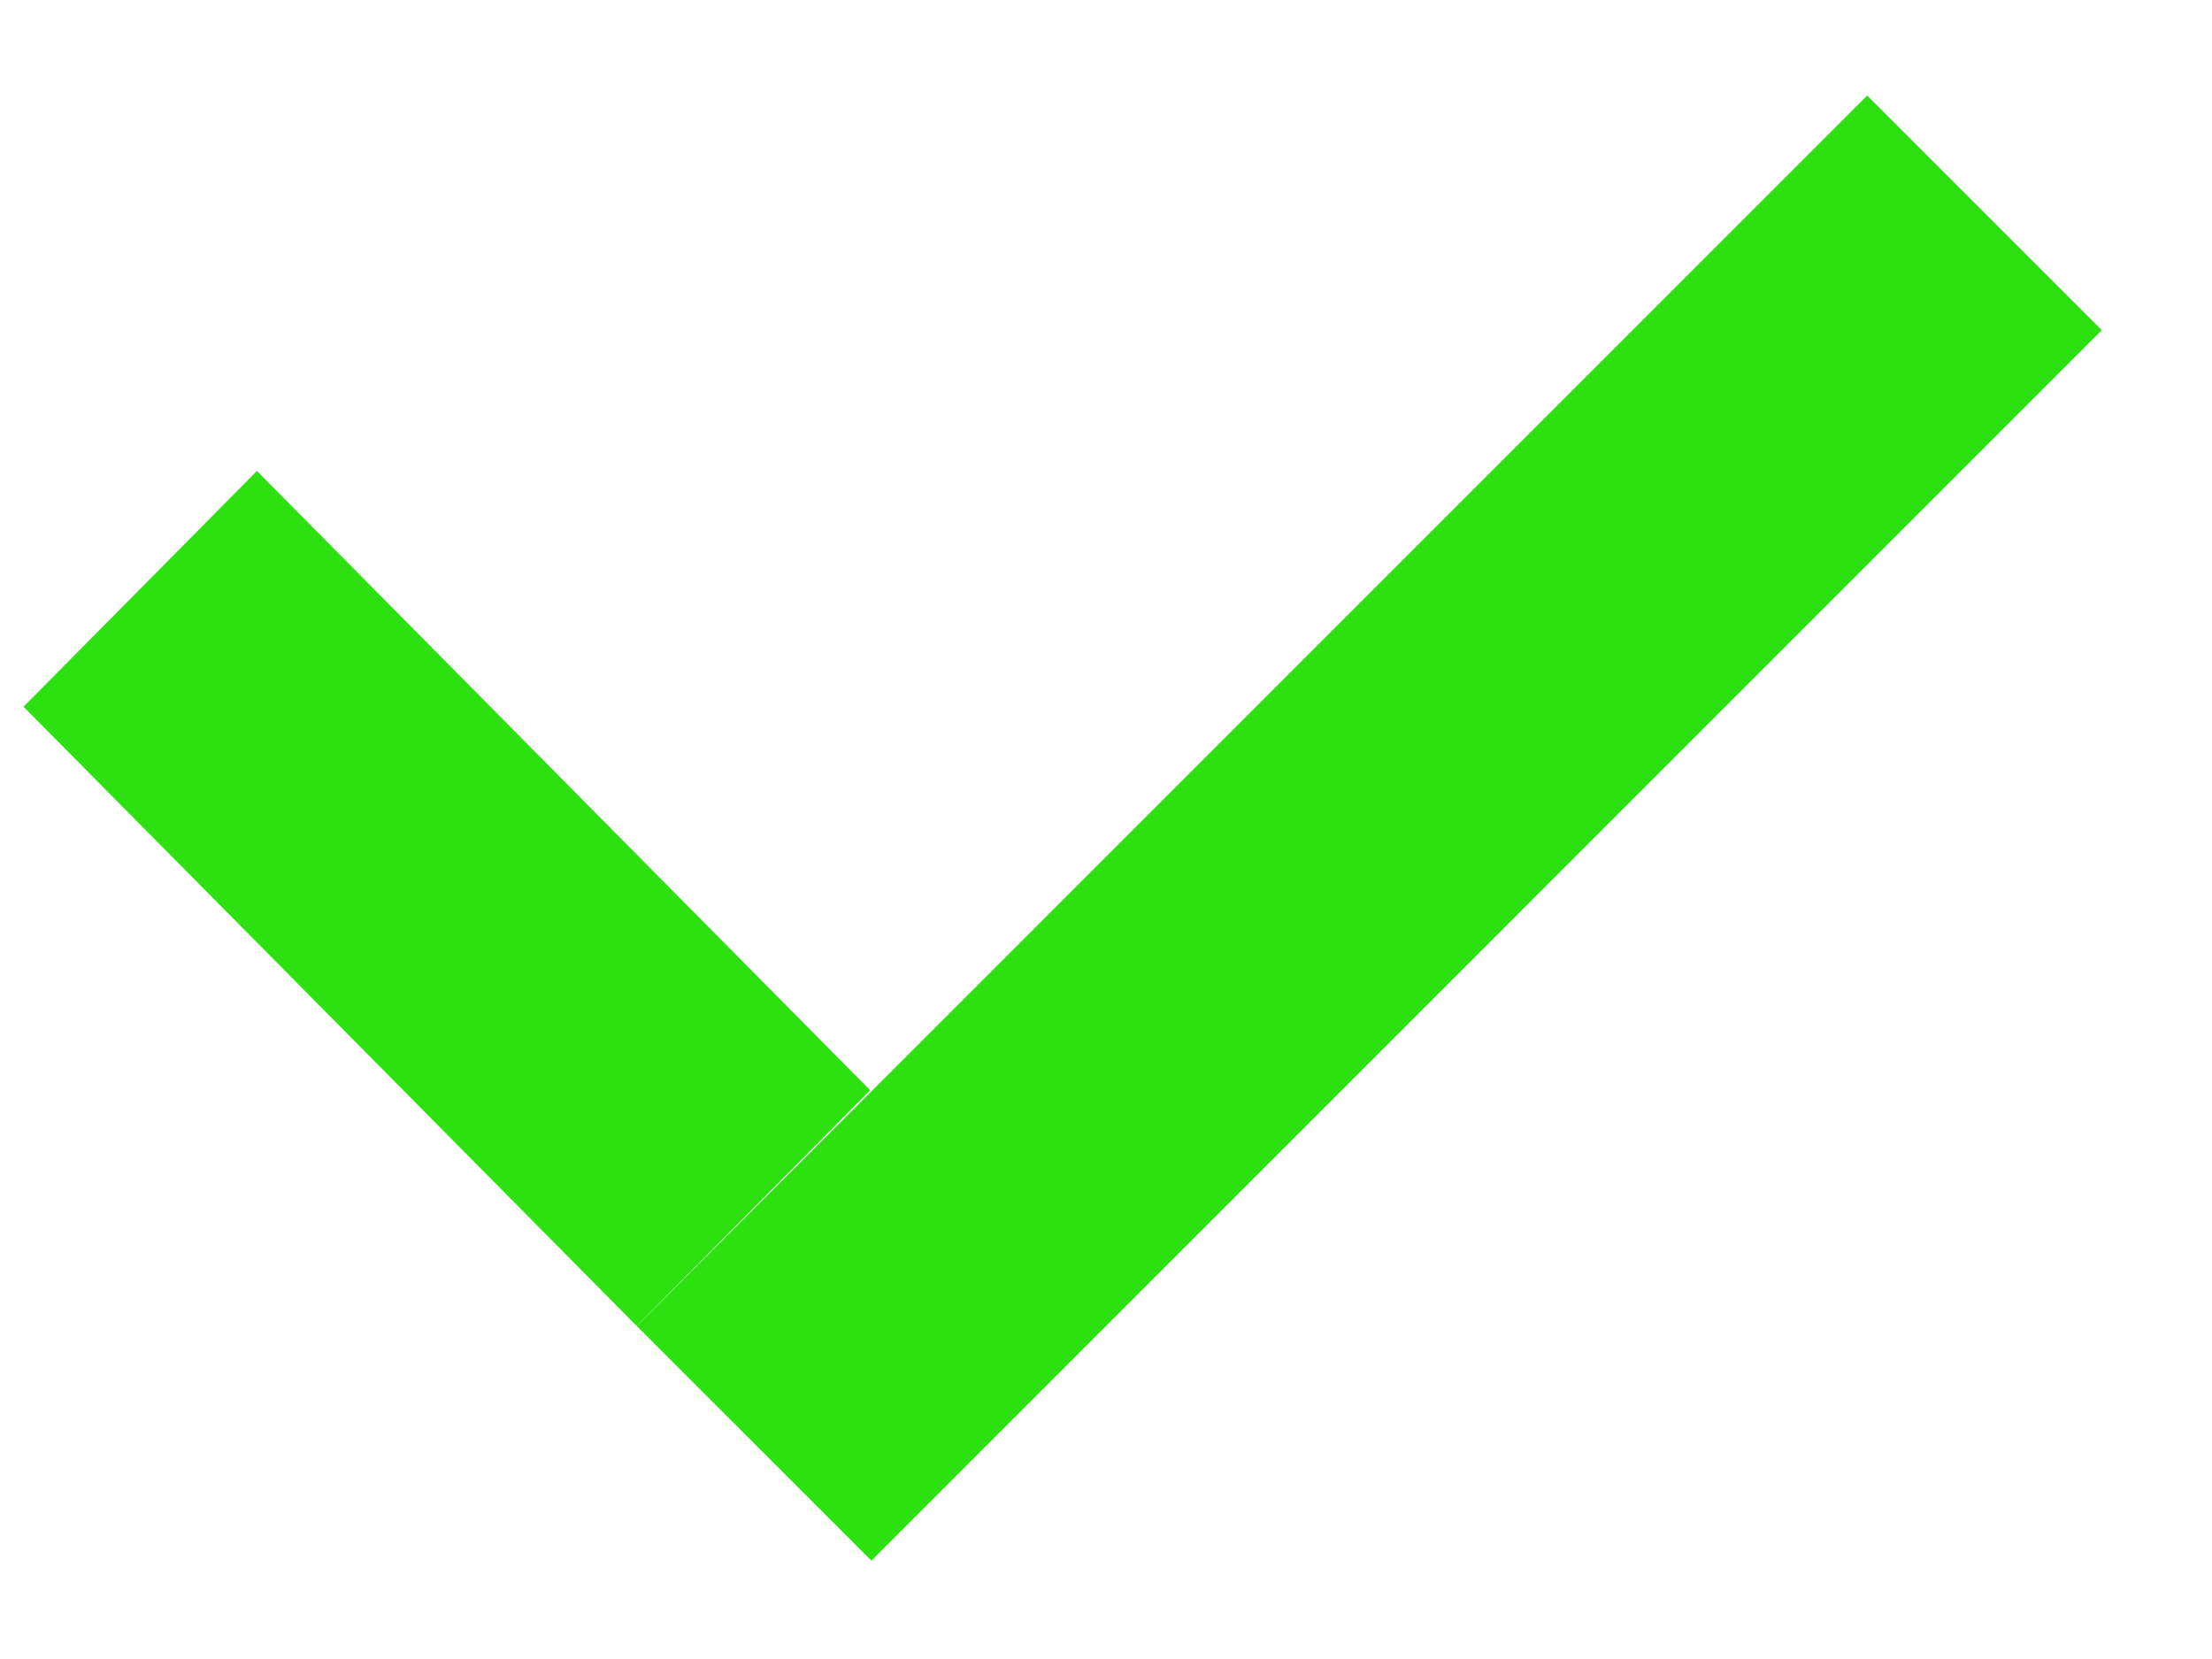
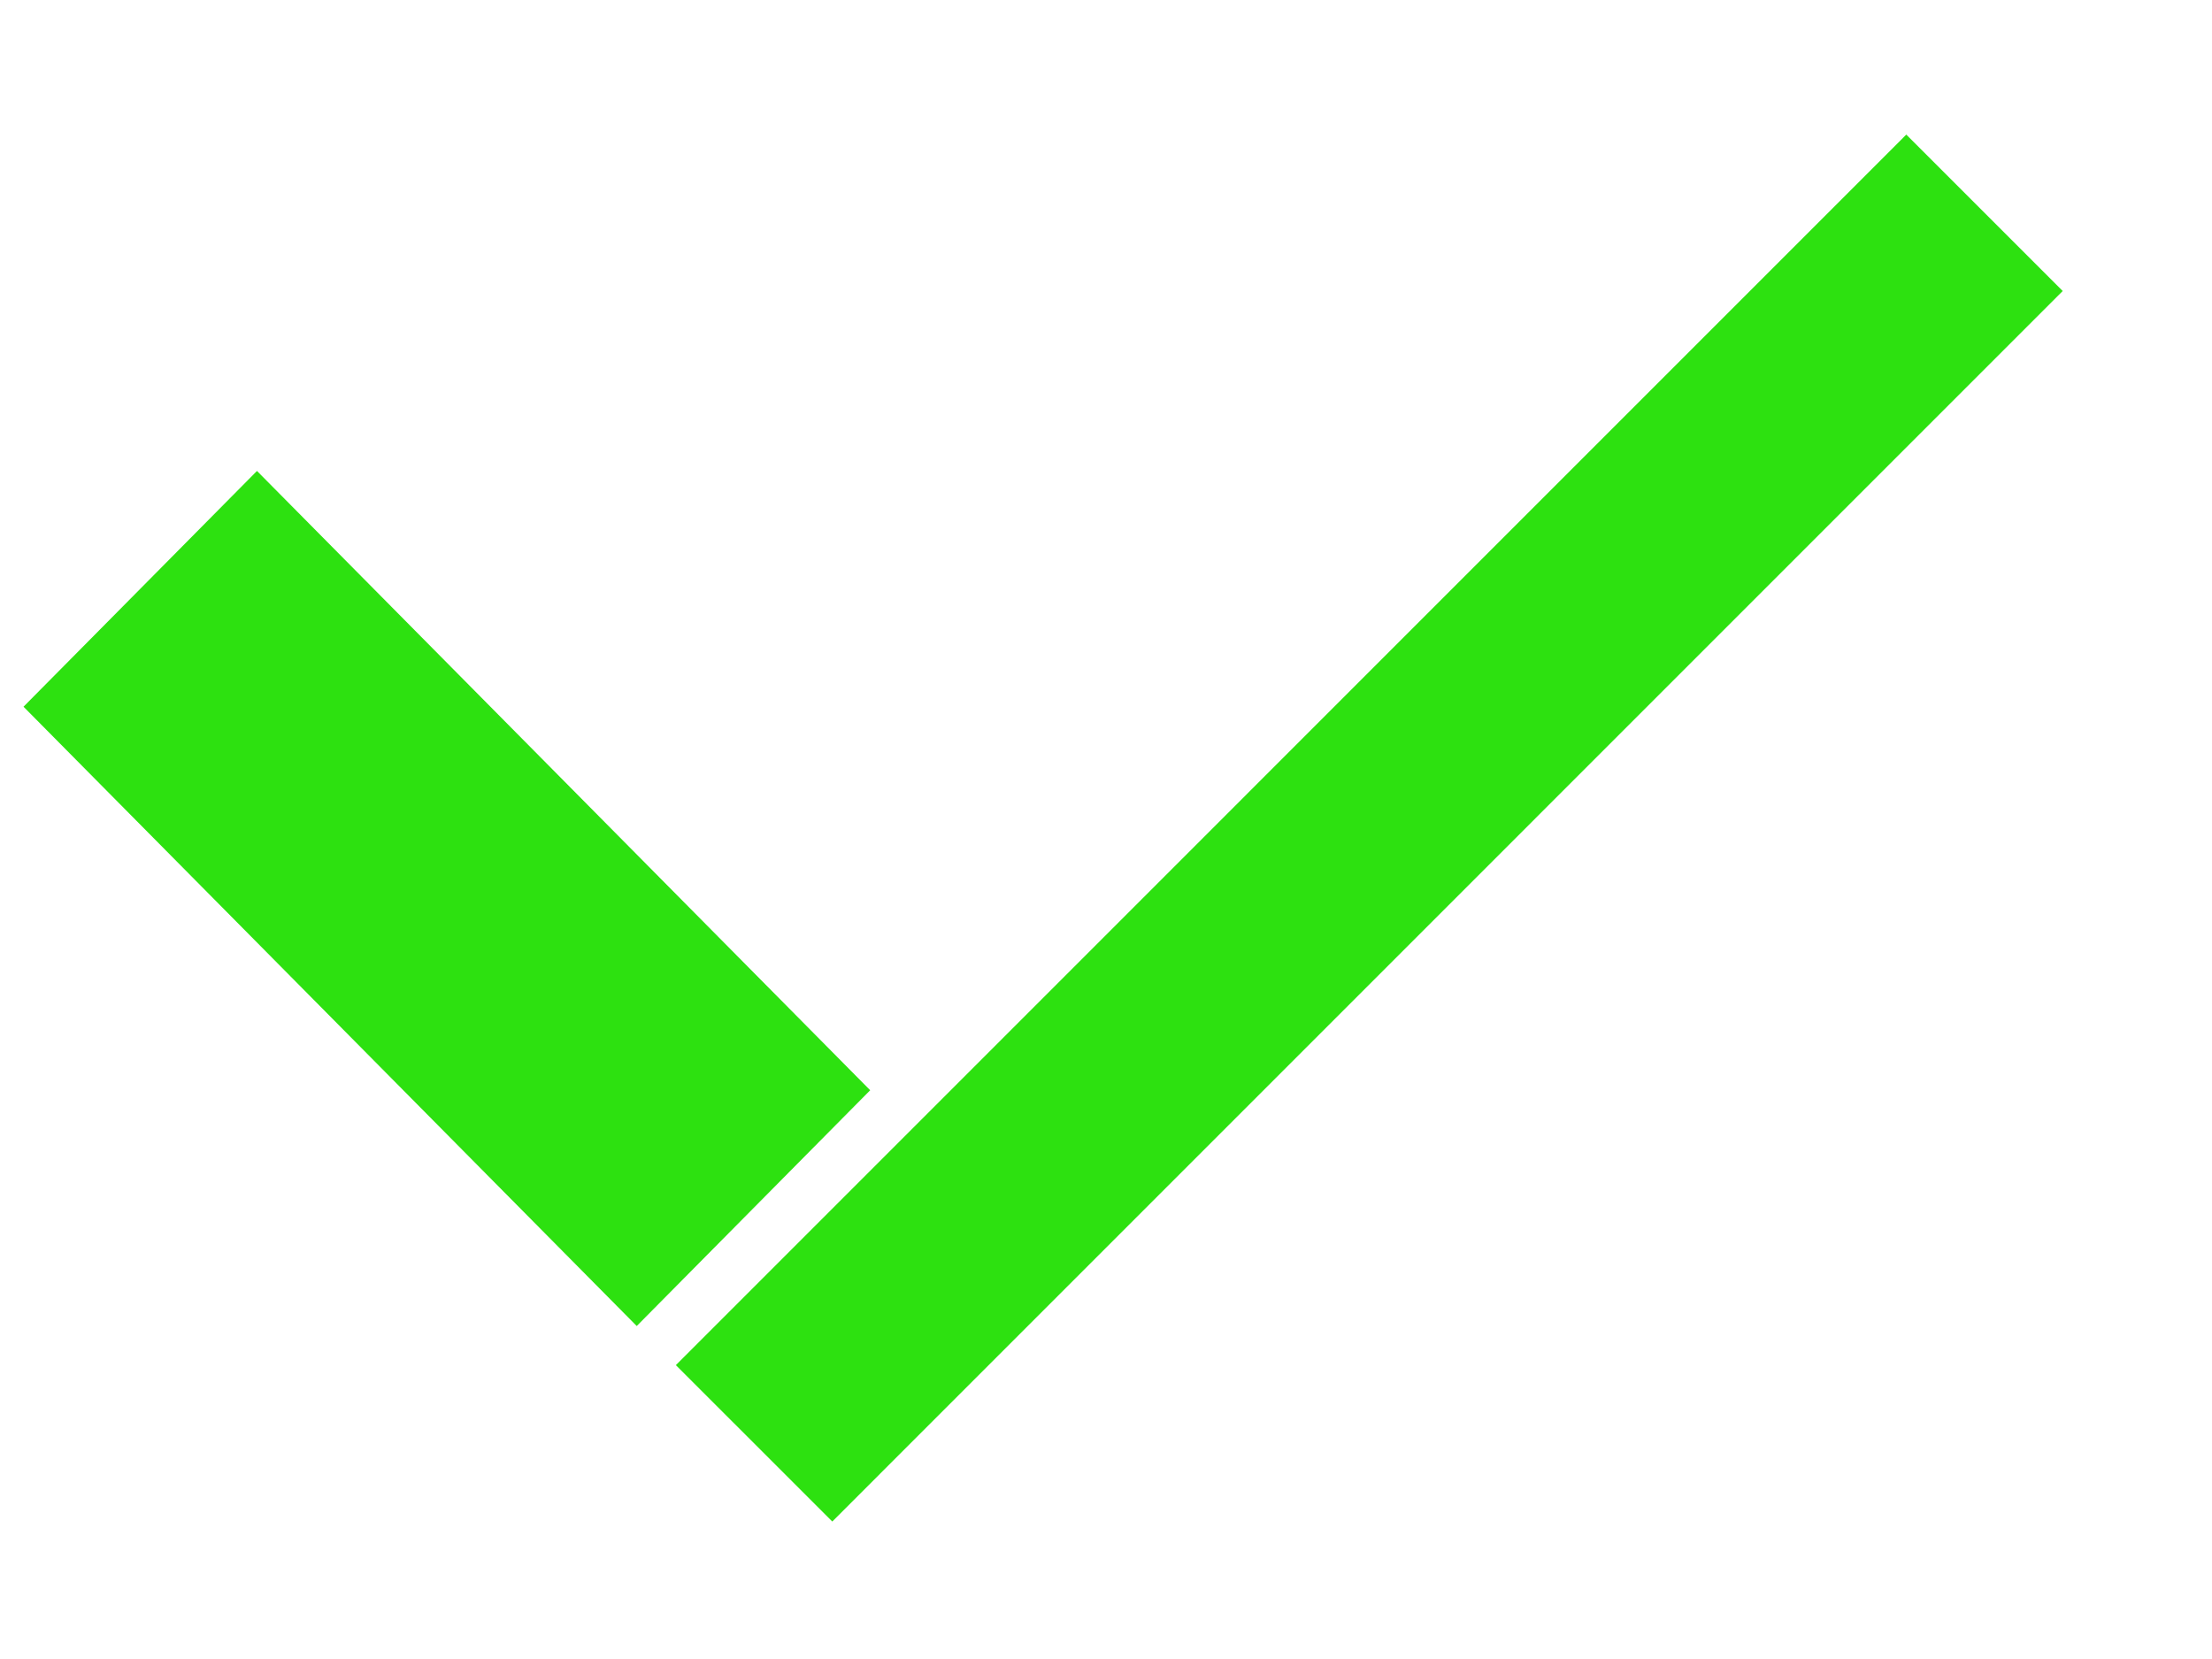
<svg xmlns="http://www.w3.org/2000/svg" width="20" height="15" viewBox="0 0 20 15" fill="none">
  <line y1="-1.5" x2="7.88" y2="-1.5" transform="matrix(0.703605 0.710591 -0.703605 0.710591 0.212646 6.38986)" stroke="#2DE110" stroke-width="3" />
-   <line x1="17.943" y1="1.924" x2="6.818" y2="13.05" stroke="#2DE110" stroke-width="3" />
+   <line x1="17.943" y1="1.924" x2="6.818" y2="13.05" stroke="#2DE110" stroke-width="2" />
</svg>
